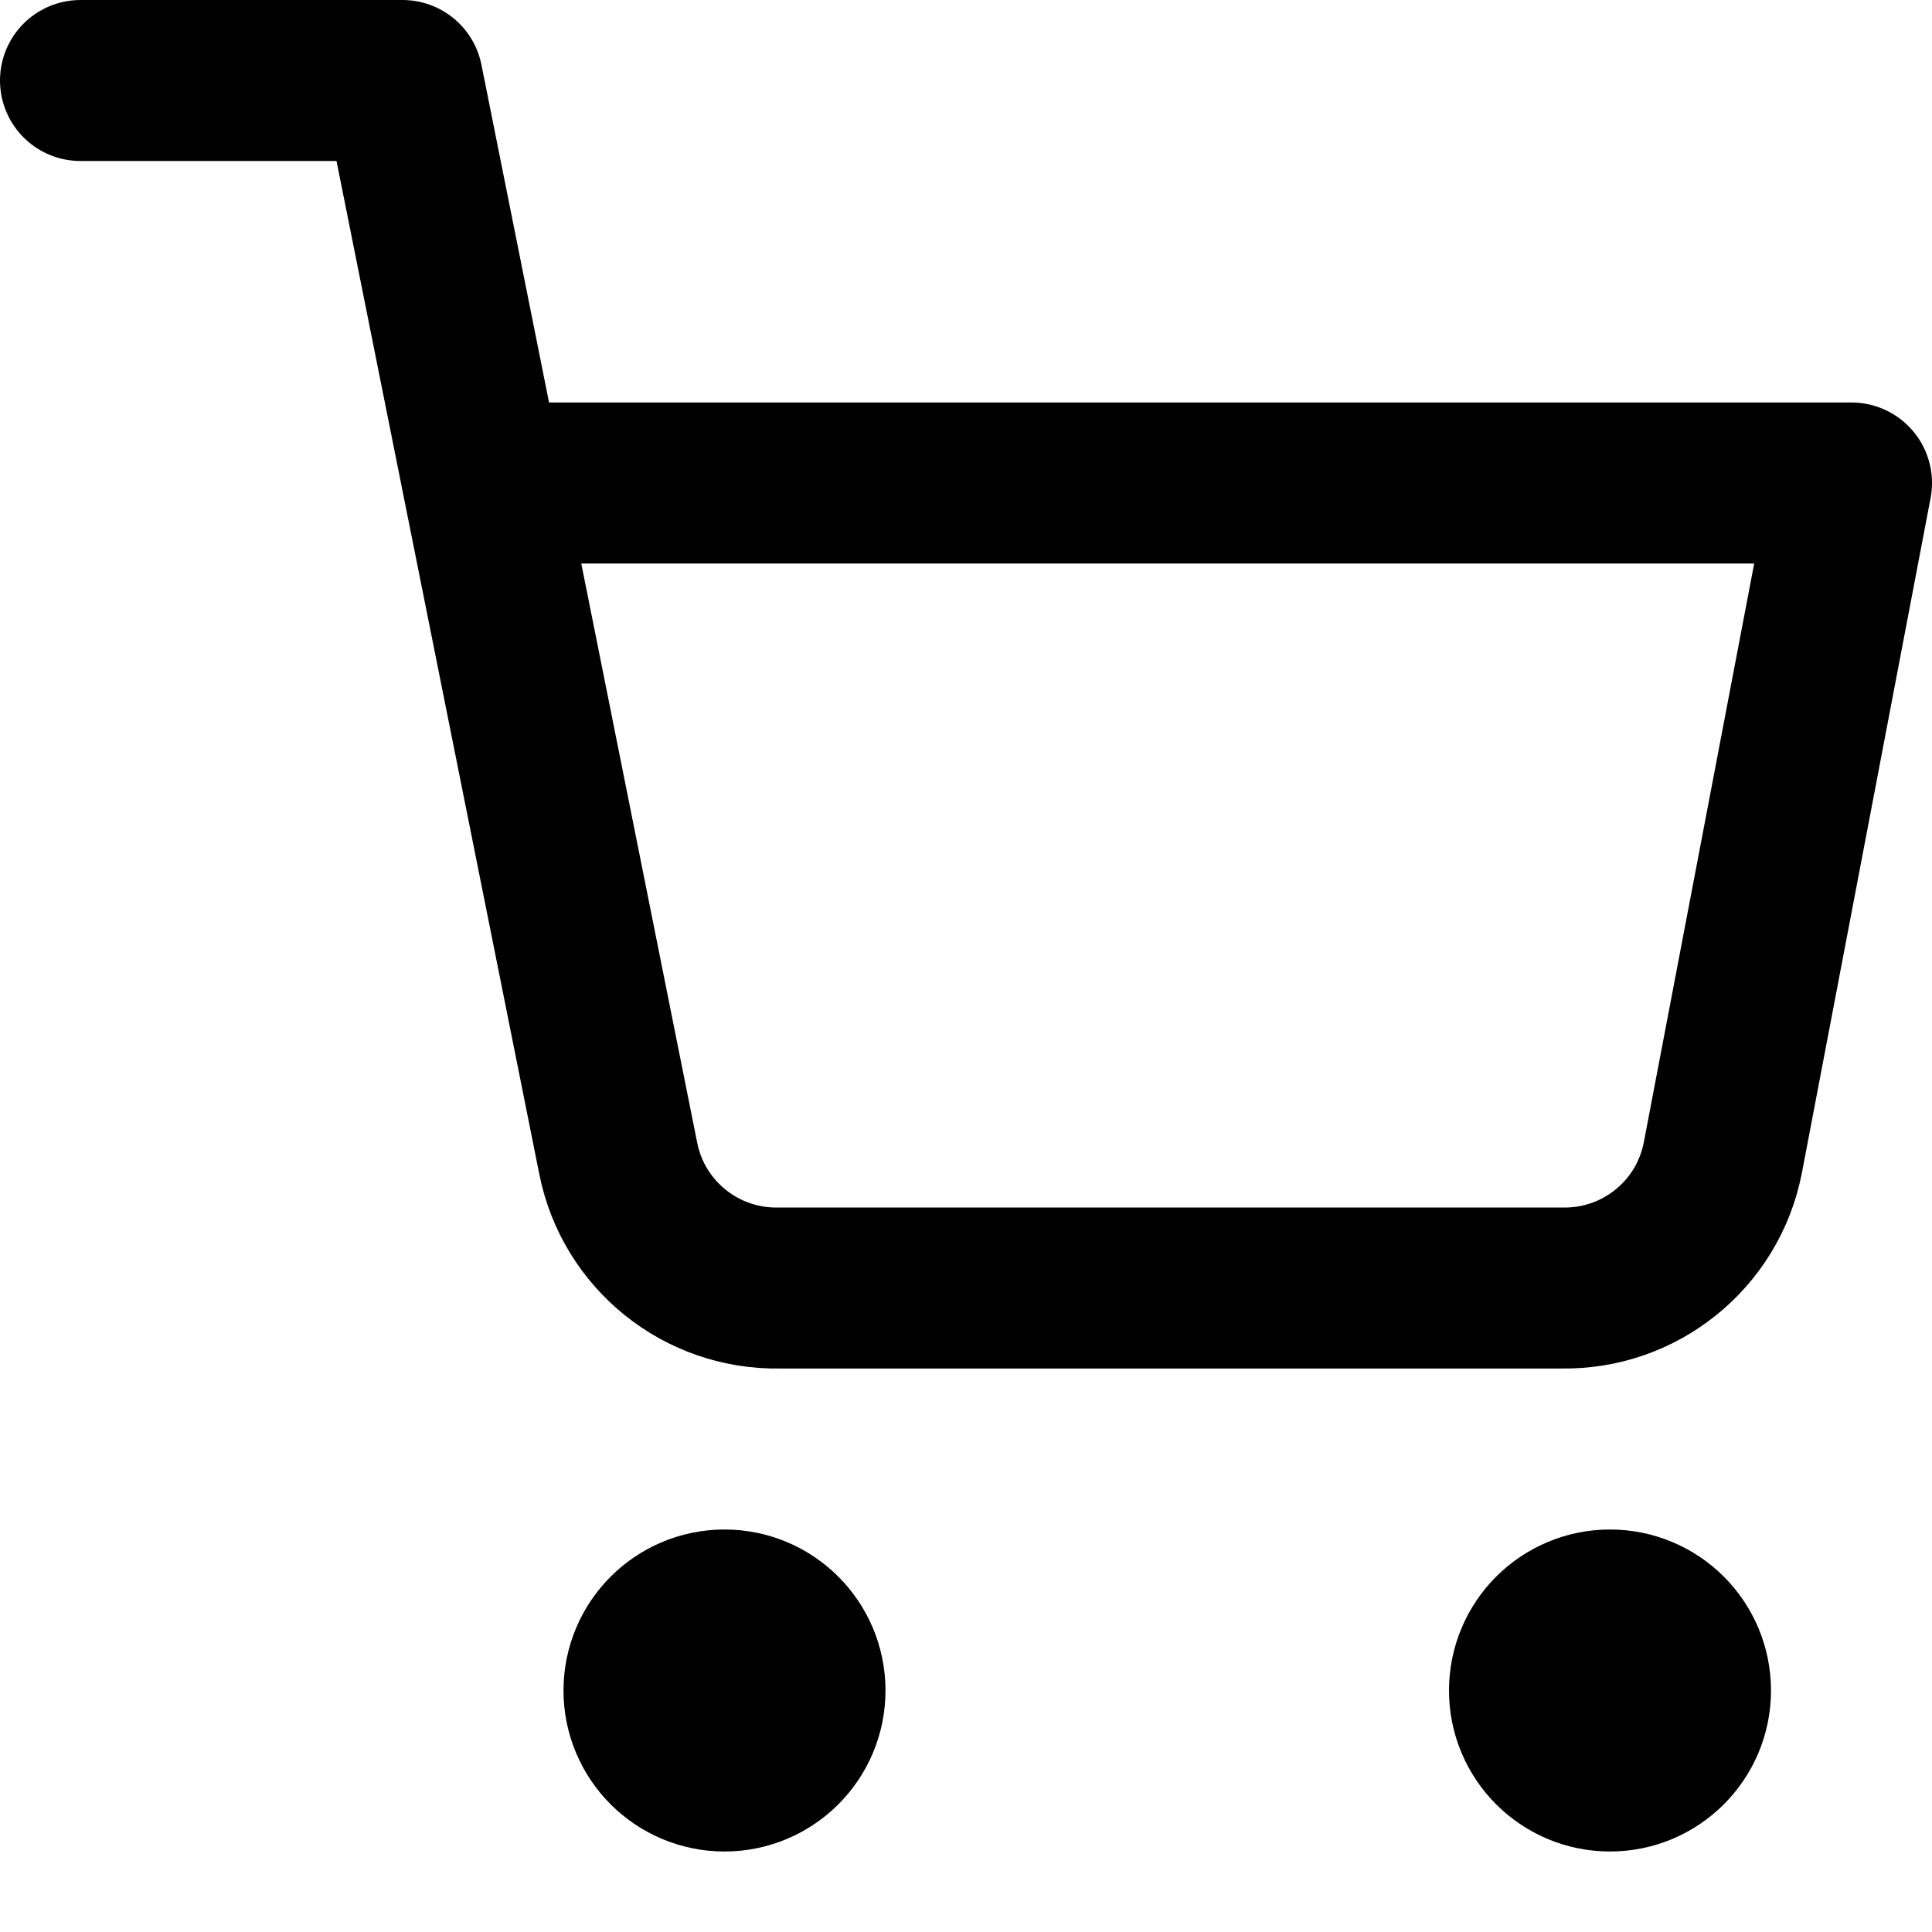
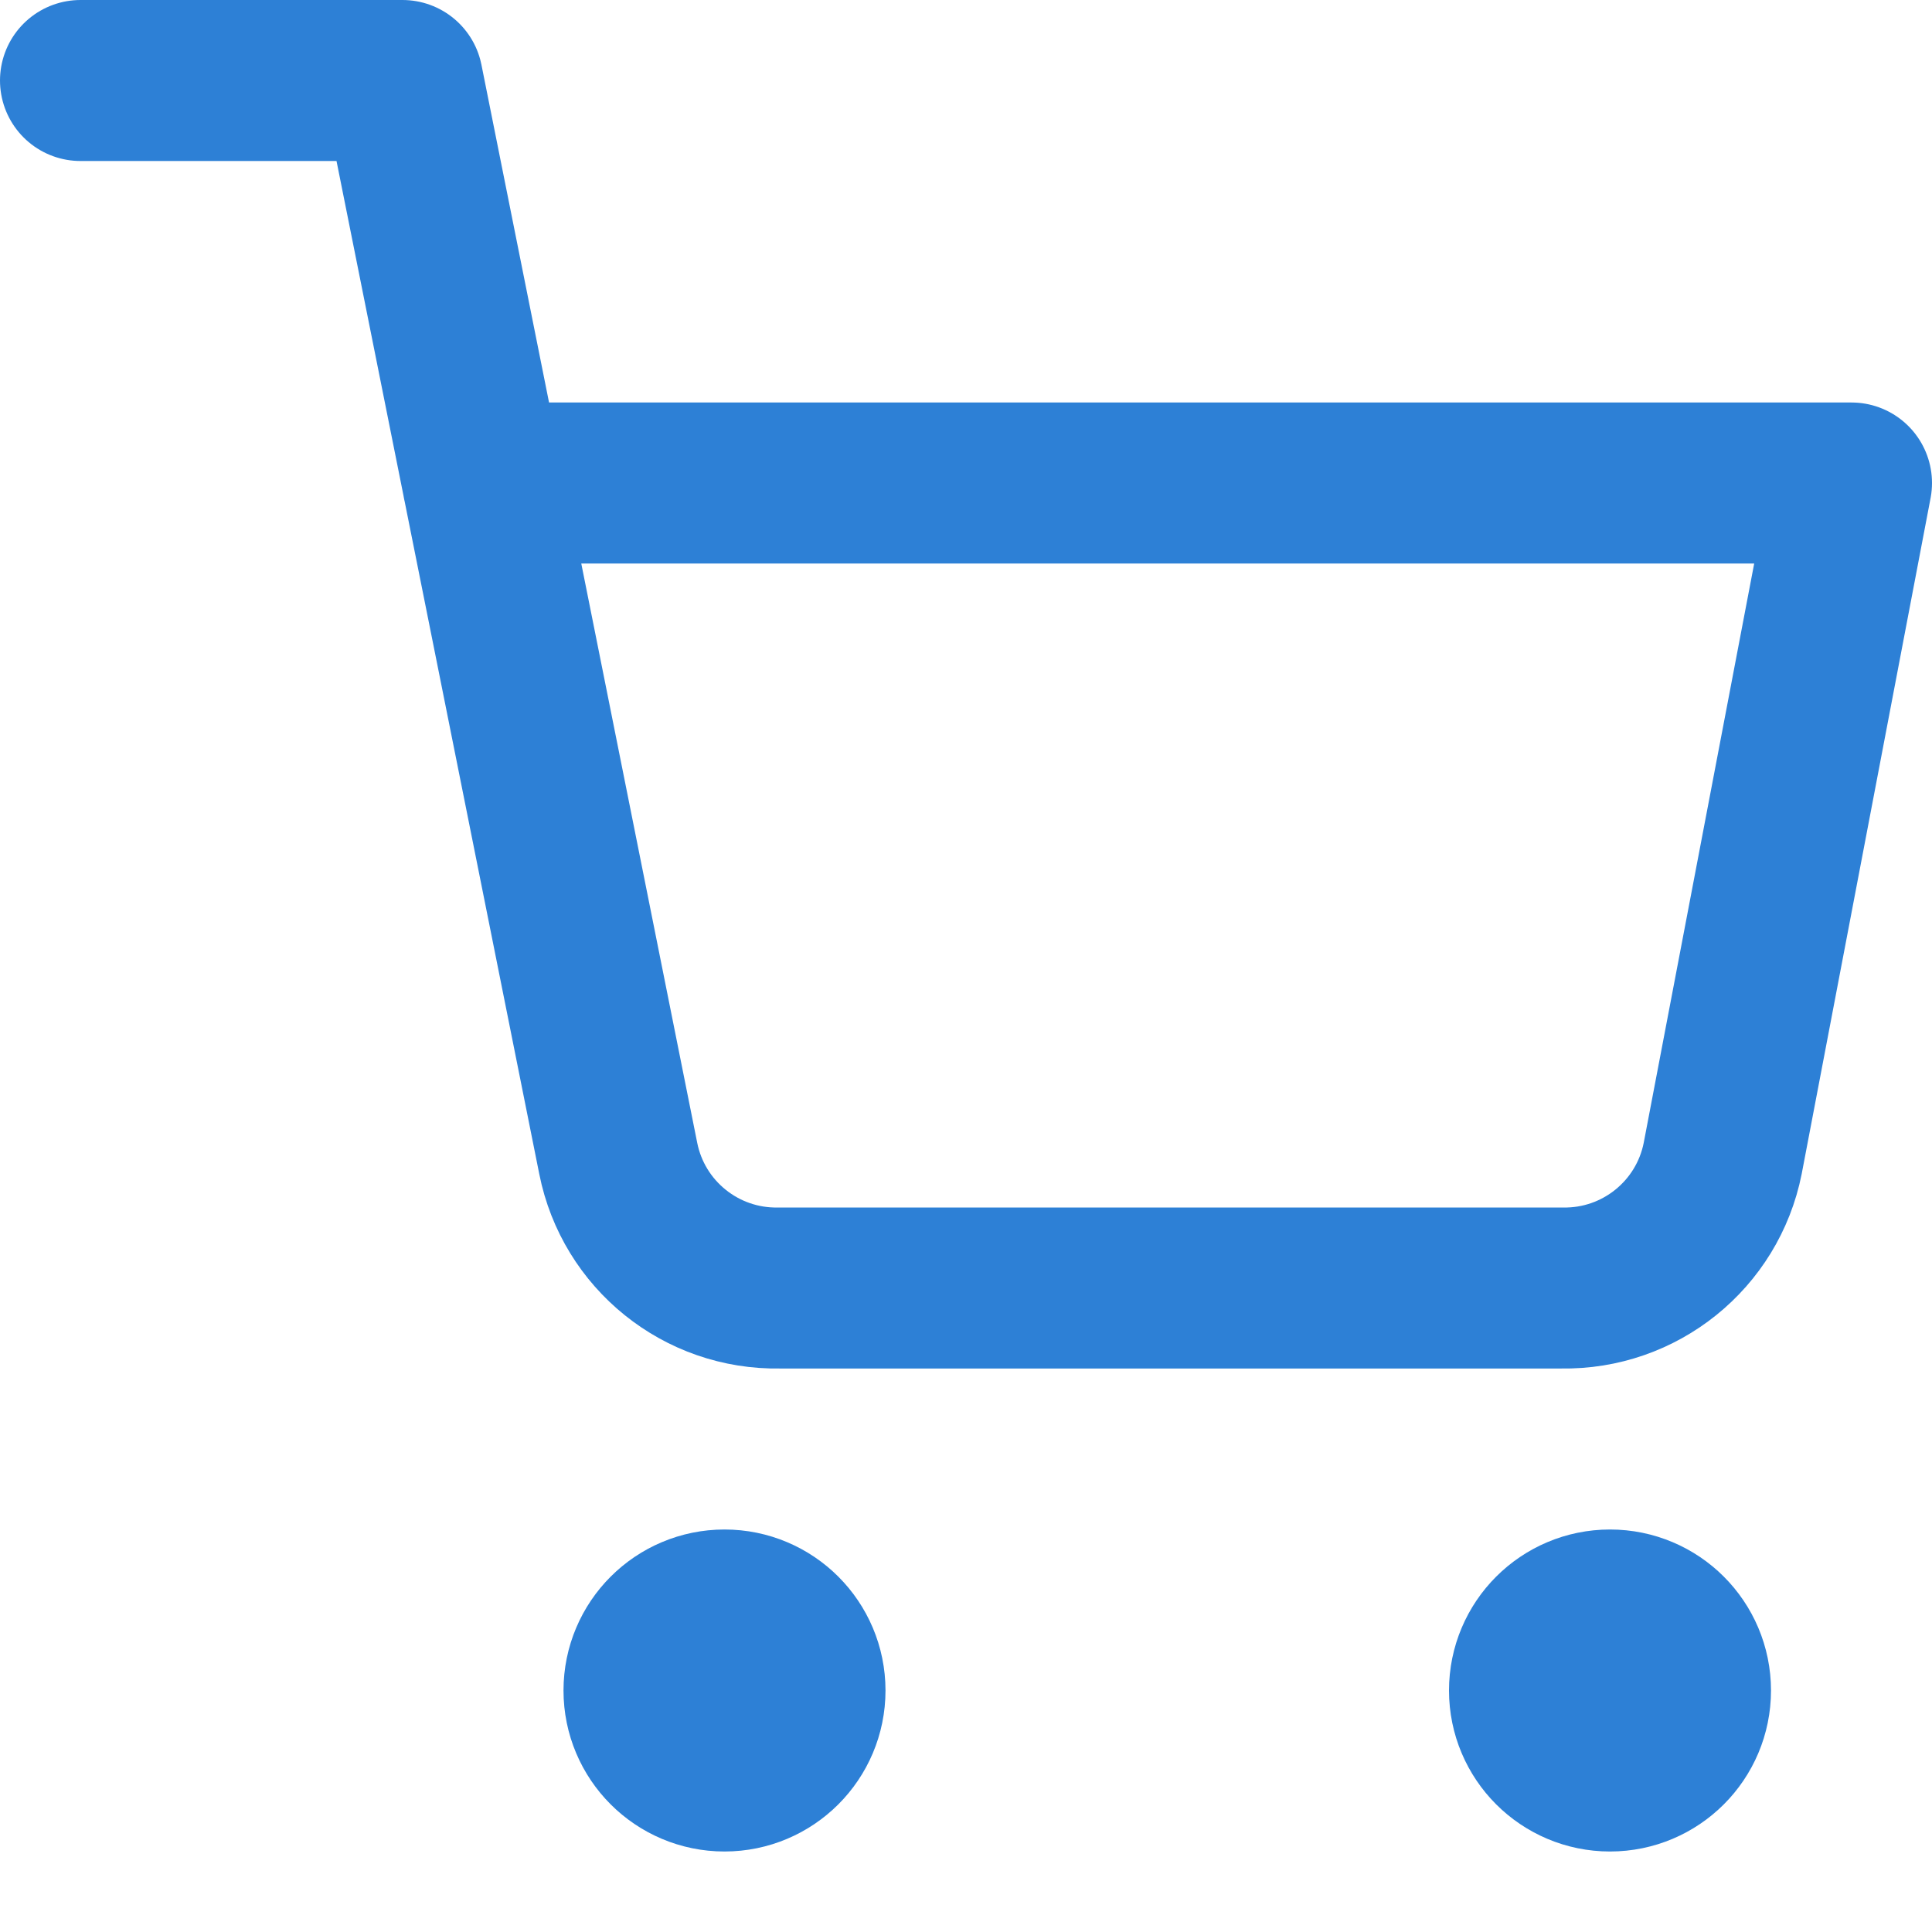
- <svg xmlns="http://www.w3.org/2000/svg" width="24" height="24" viewBox="0 0 24 24" fill="none" stroke="currentColor" stroke-width="2" stroke-linecap="round" stroke-linejoin="round" class="feather feather-shopping-cart">
-   <circle cx="9" cy="21" r="1" />
-   <circle cx="20" cy="21" r="1" />
-   <path d="M1 1h4l2.68 13.39a2 2 0 0 0 2 1.61h9.72a2 2 0 0 0 2-1.61L23 6H6" />
+ <svg xmlns="http://www.w3.org/2000/svg" width="24" height="24" viewBox="0 0 24 24" fill="none" stroke="currentColor" stroke-width="2" stroke-linecap="round" stroke-linejoin="round" class="feather feather-shopping-cart" version="1.1" id="svg881">
+   <defs id="defs885" />
+   <circle cx="9" cy="21" r="1" id="circle875" style="stroke:#2d80d6;stroke-opacity:1" />
+   <circle cx="20" cy="21" r="1" id="circle877" style="stroke:#2d80d6;stroke-opacity:1" />
+   <path d="M1 1h4l2.68 13.39a2 2 0 0 0 2 1.61h9.72a2 2 0 0 0 2-1.61L23 6H6" id="path879" style="stroke:#2d80d6;stroke-opacity:1" />
</svg>
